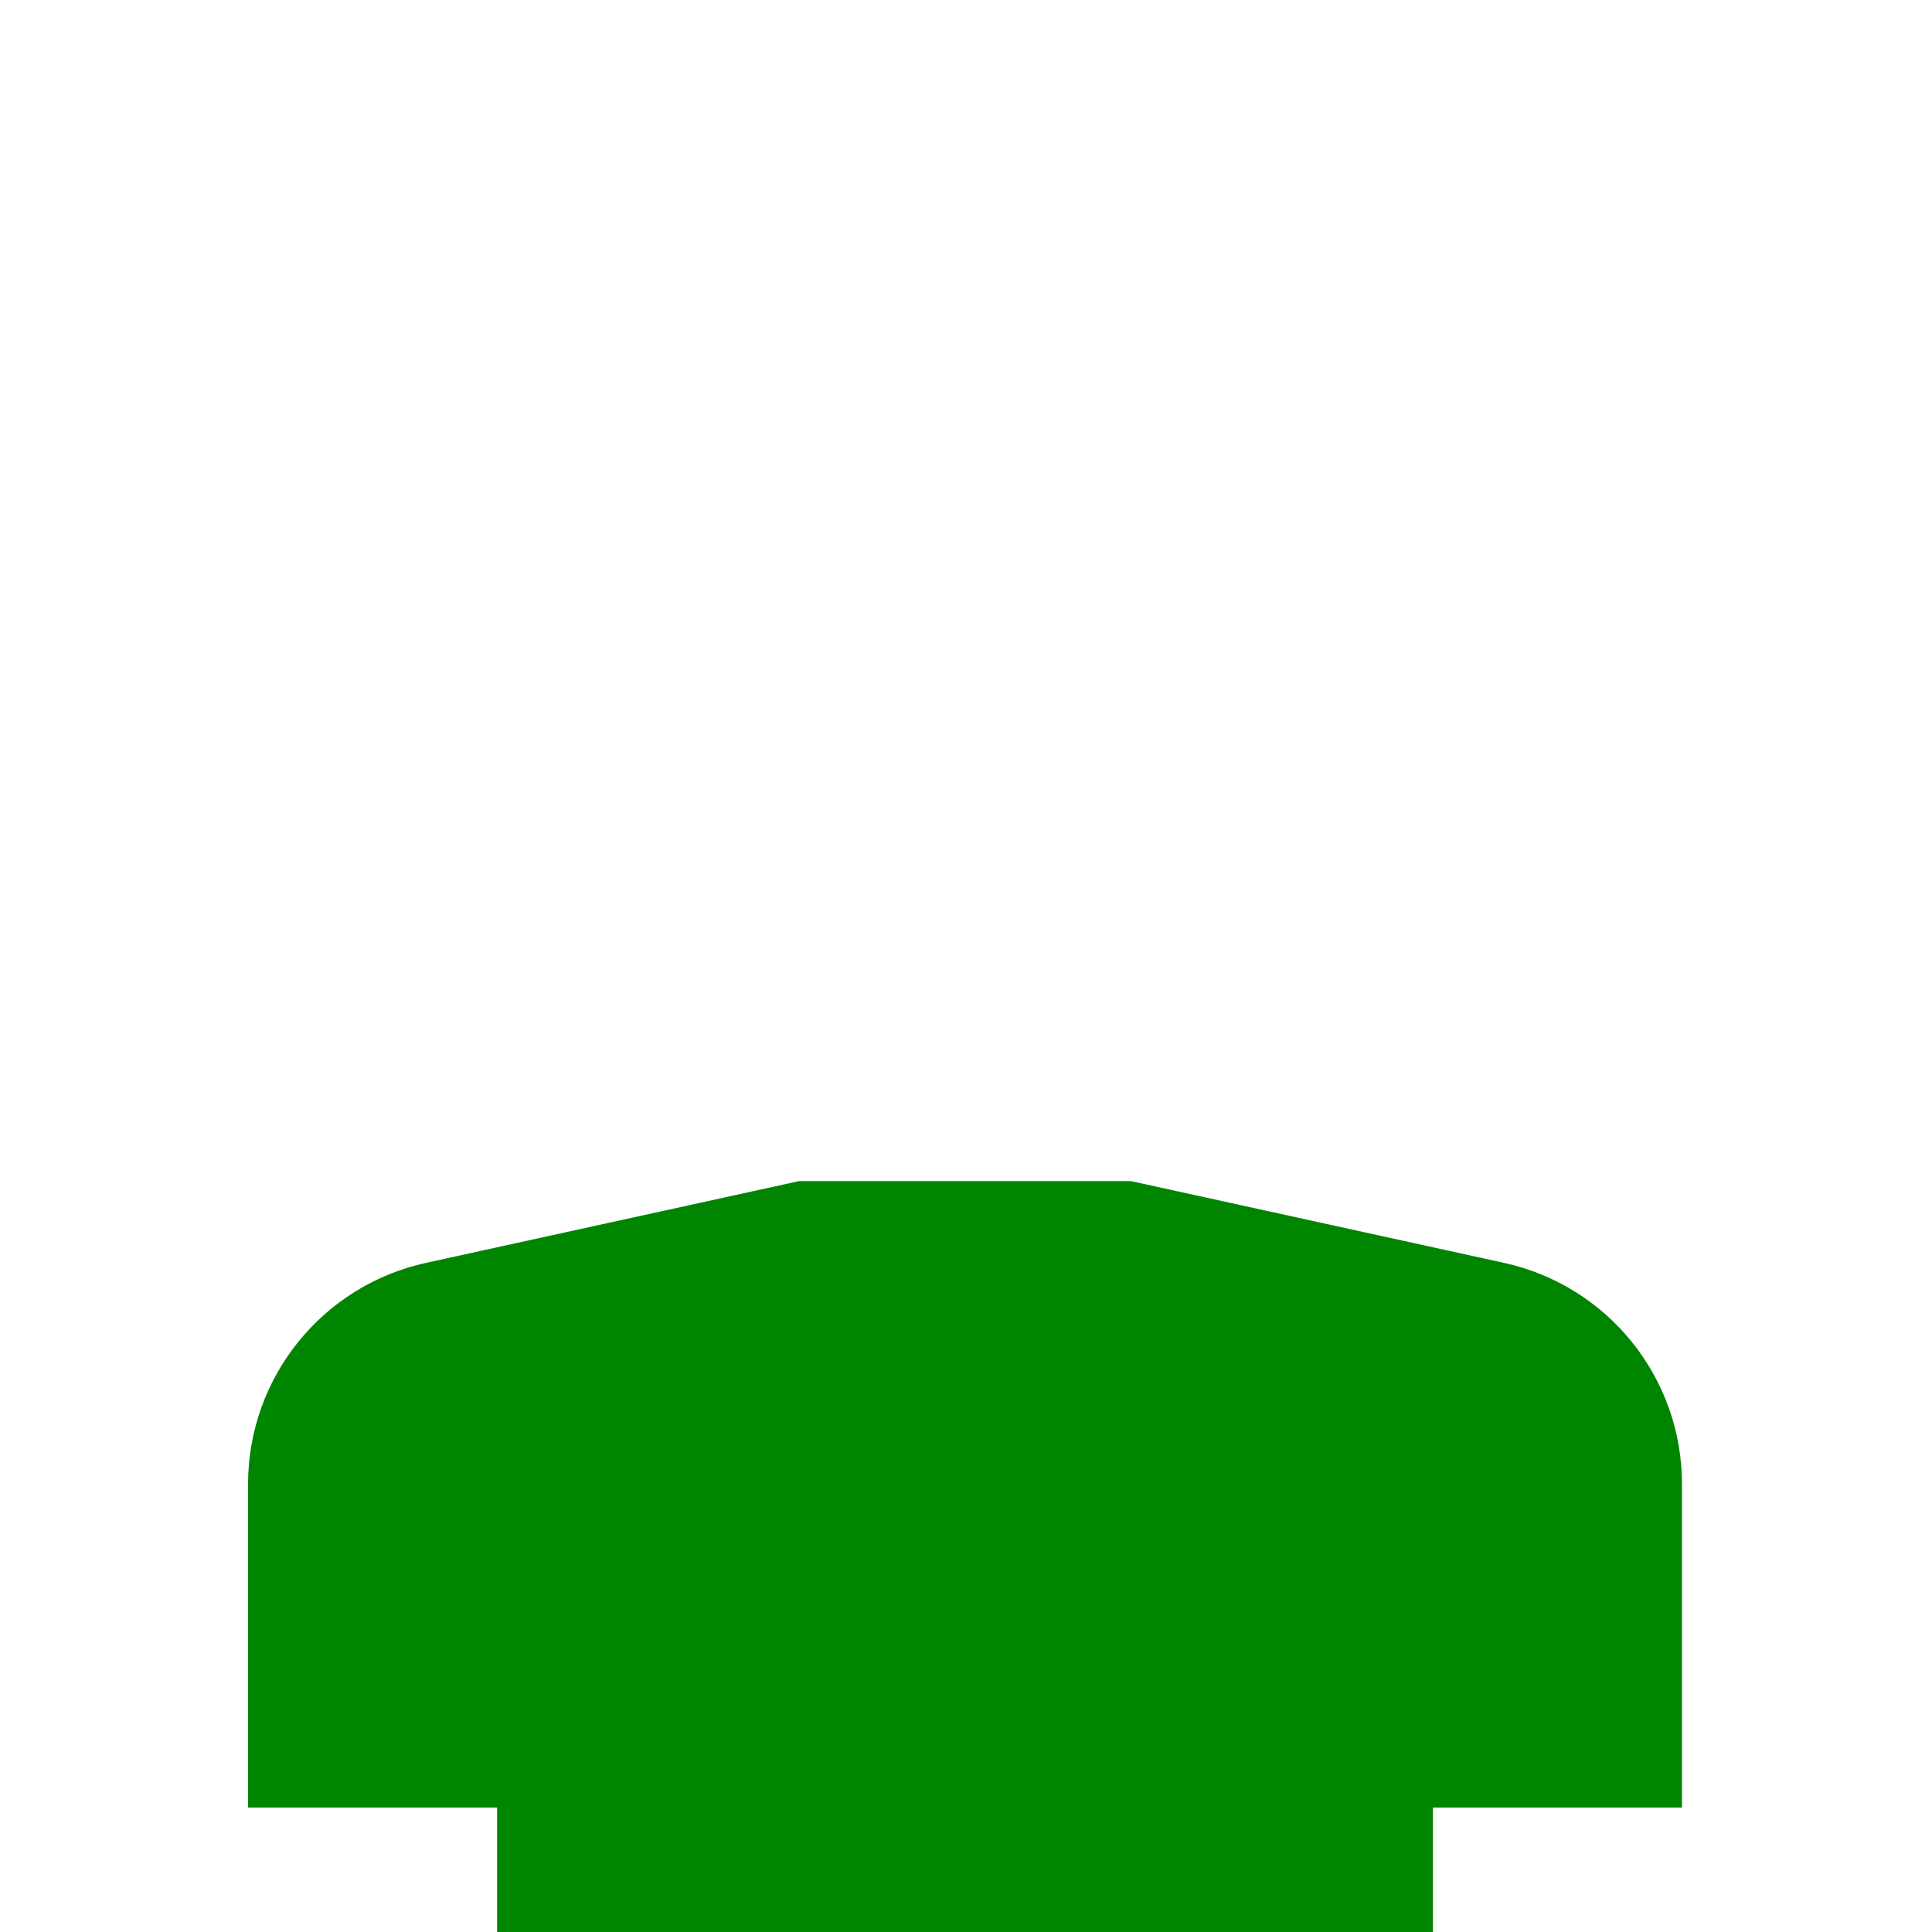
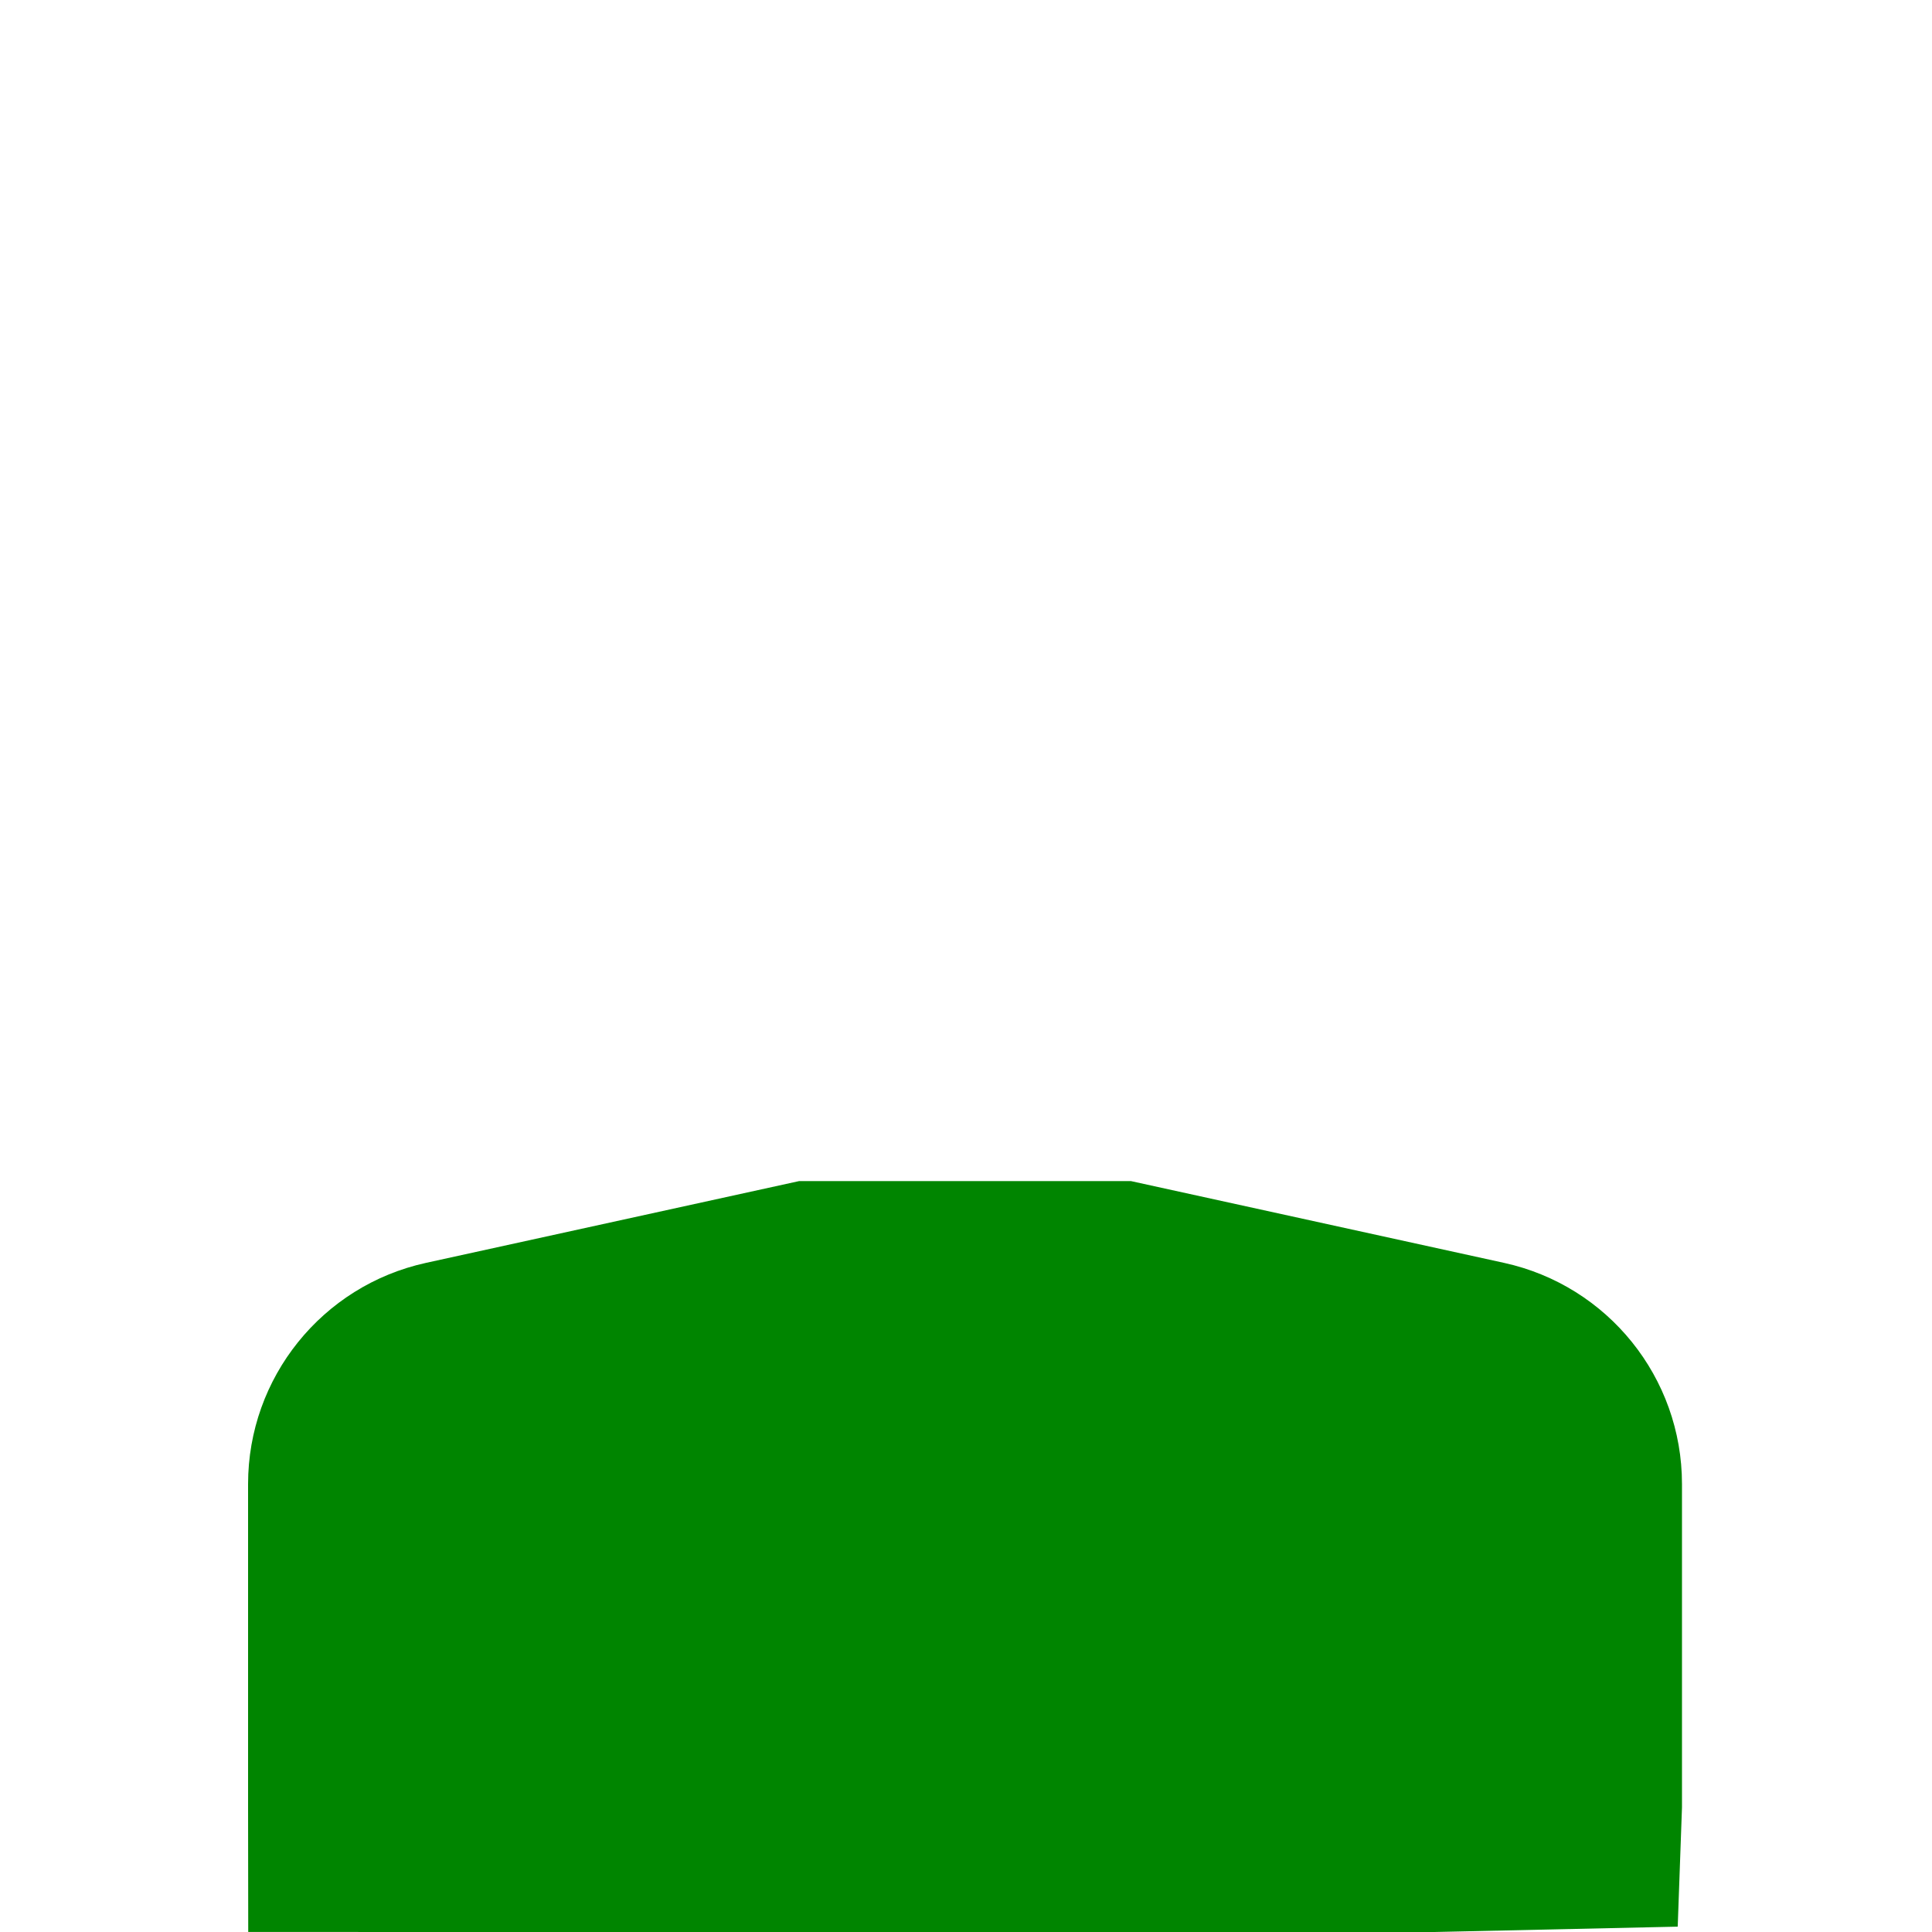
<svg xmlns="http://www.w3.org/2000/svg" width="512" height="512">
  <g id="shirt">
    <g id="chest">
-       <path fill="#008500" d="m255.742,313.009l44,0l98.846,21.665c27.533,6.035 47.154,30.421 47.154,58.609l0,85.726l-66,0l0,33l-124,0l-124,0l0,-33l-66,0l0,-85.726c0,-28.187 19.621,-52.574 47.154,-58.609l98.846,-21.665l44,0z" />
+       <path fill="#008500" d="M 255.742 313.009 L 299.742 313.009 L 398.588 334.674 C 426.121 340.709 445.742 365.095 445.742 393.283 L 445.742 479.009 L 444.612 510.582 L 379.742 512.009 L 255.742 512.009 L 131.742 512.009 L 65.784 511.981 L 65.742 479.009 L 65.742 393.283 C 65.742 365.096 85.363 340.709 112.896 334.674 L 211.742 313.009 L 255.742 313.009 Z" />
    </g>
  </g>
</svg>
